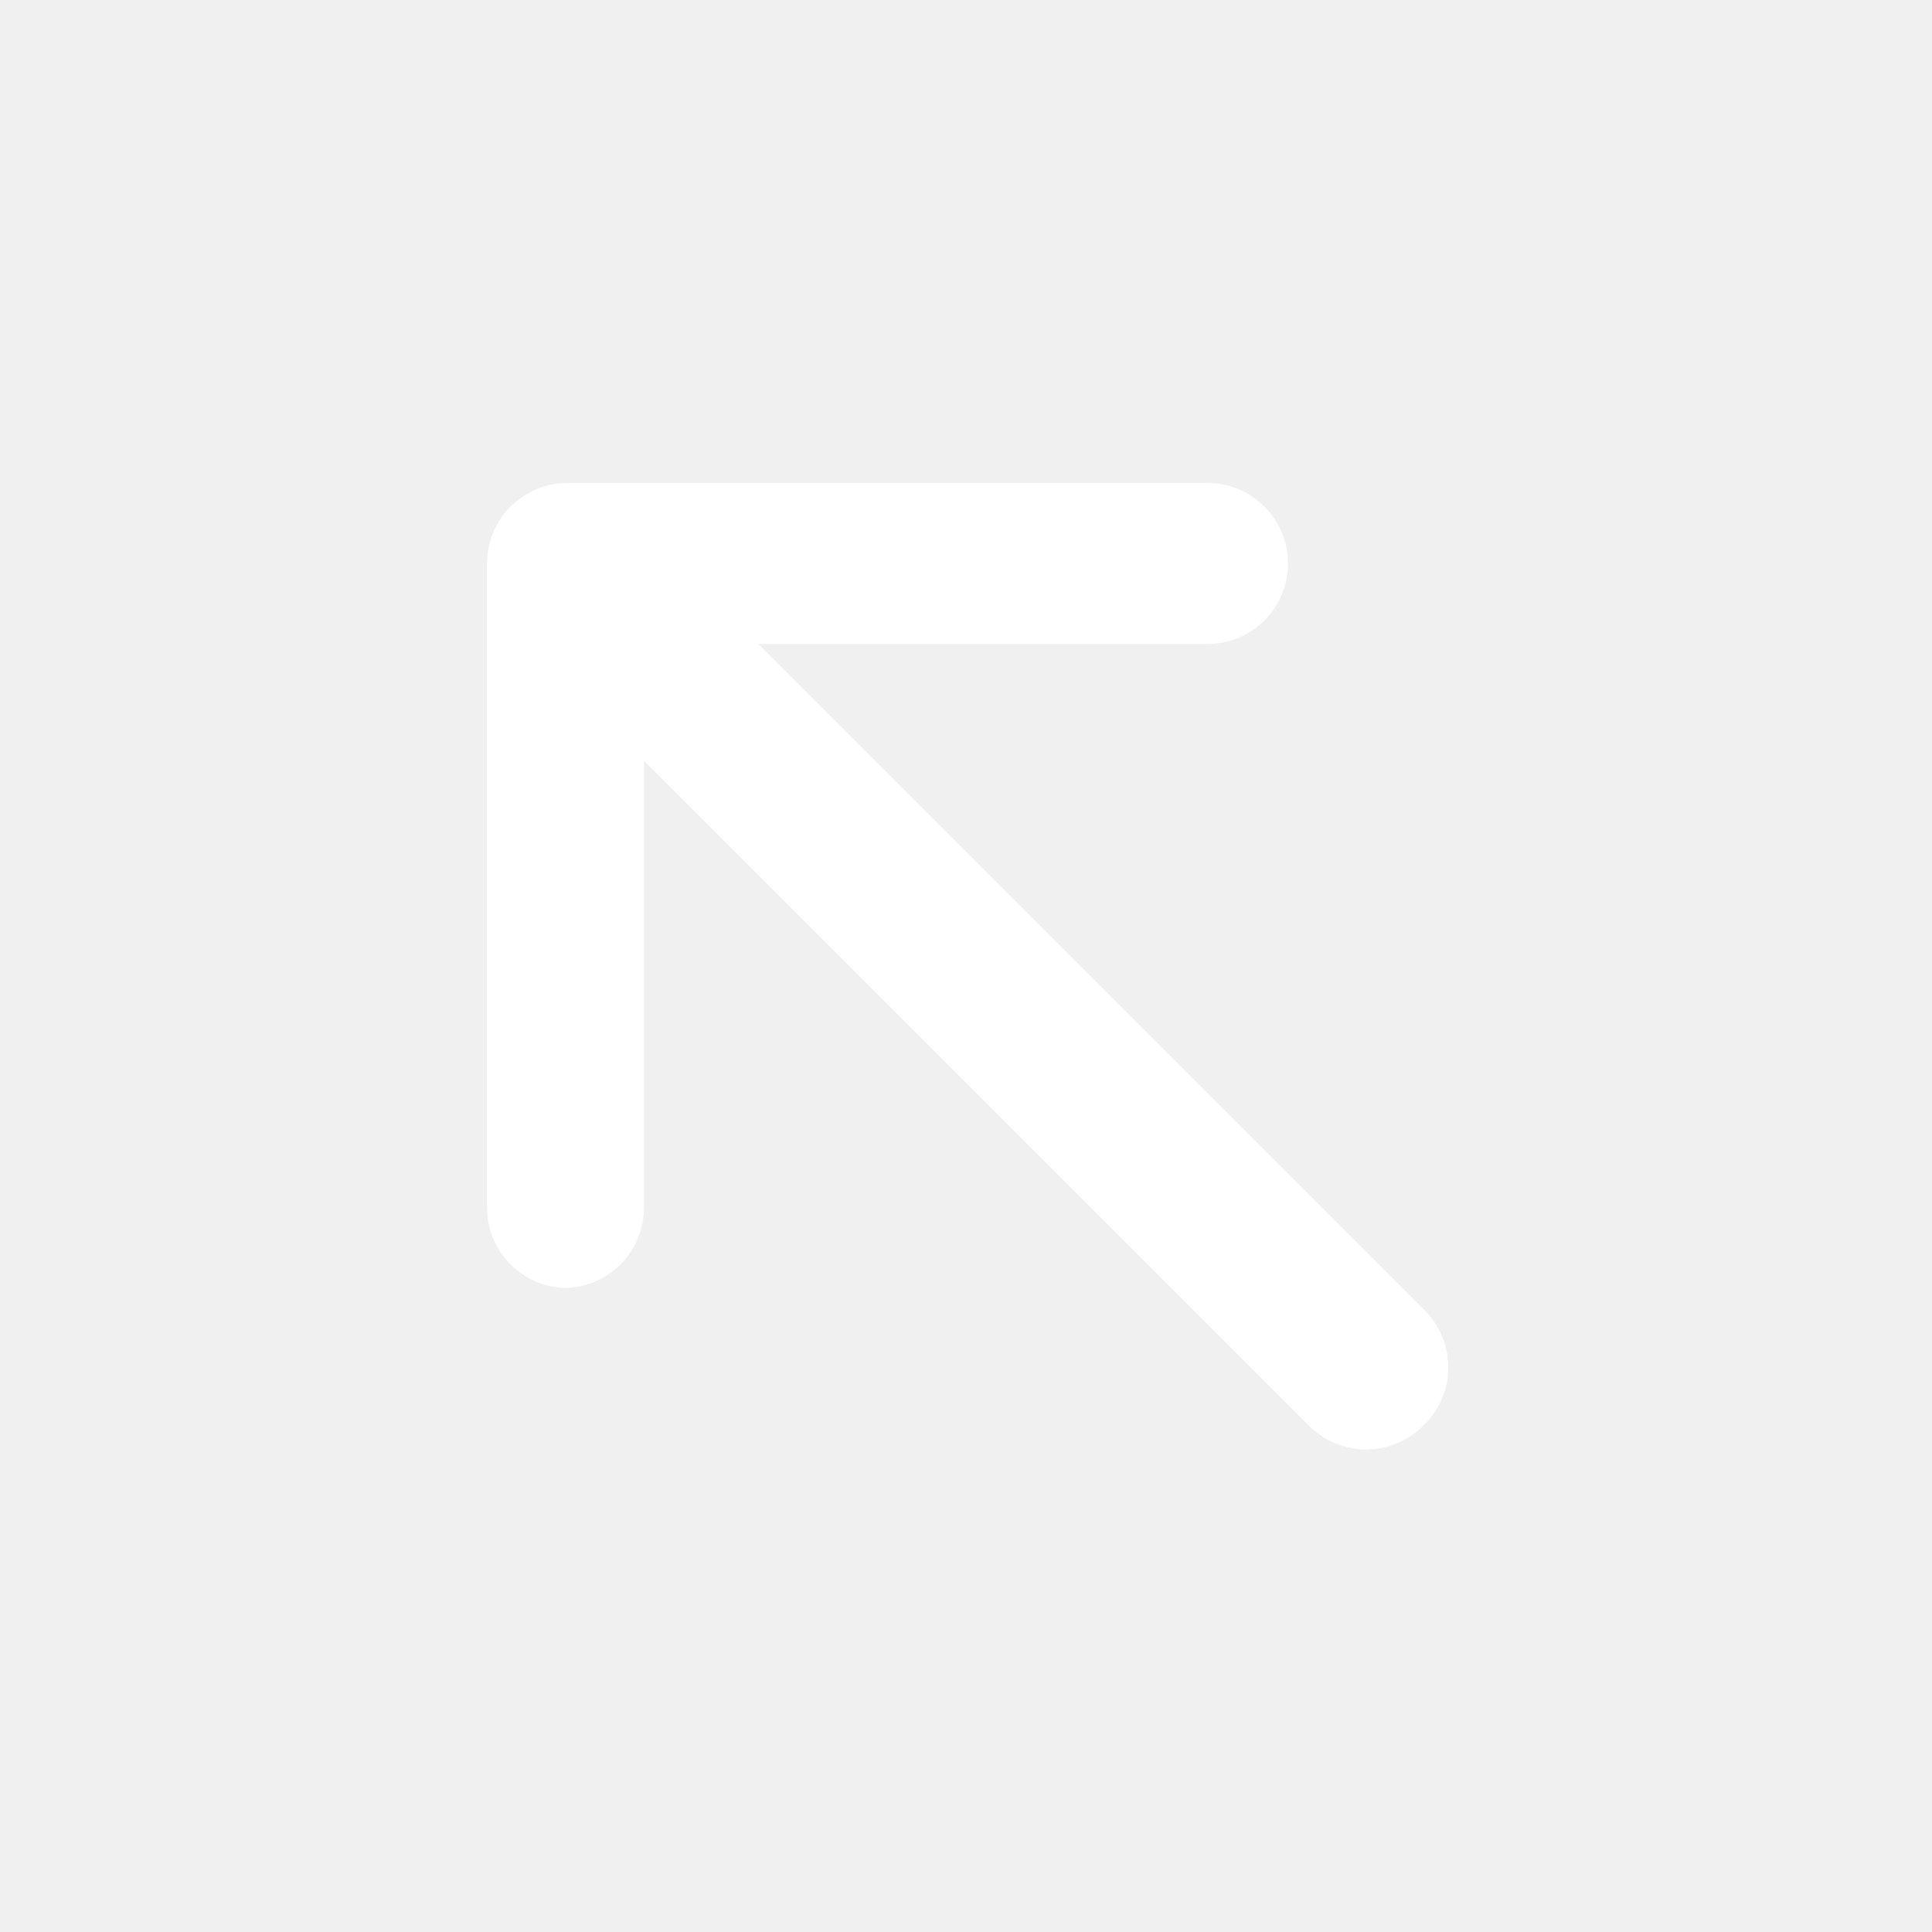
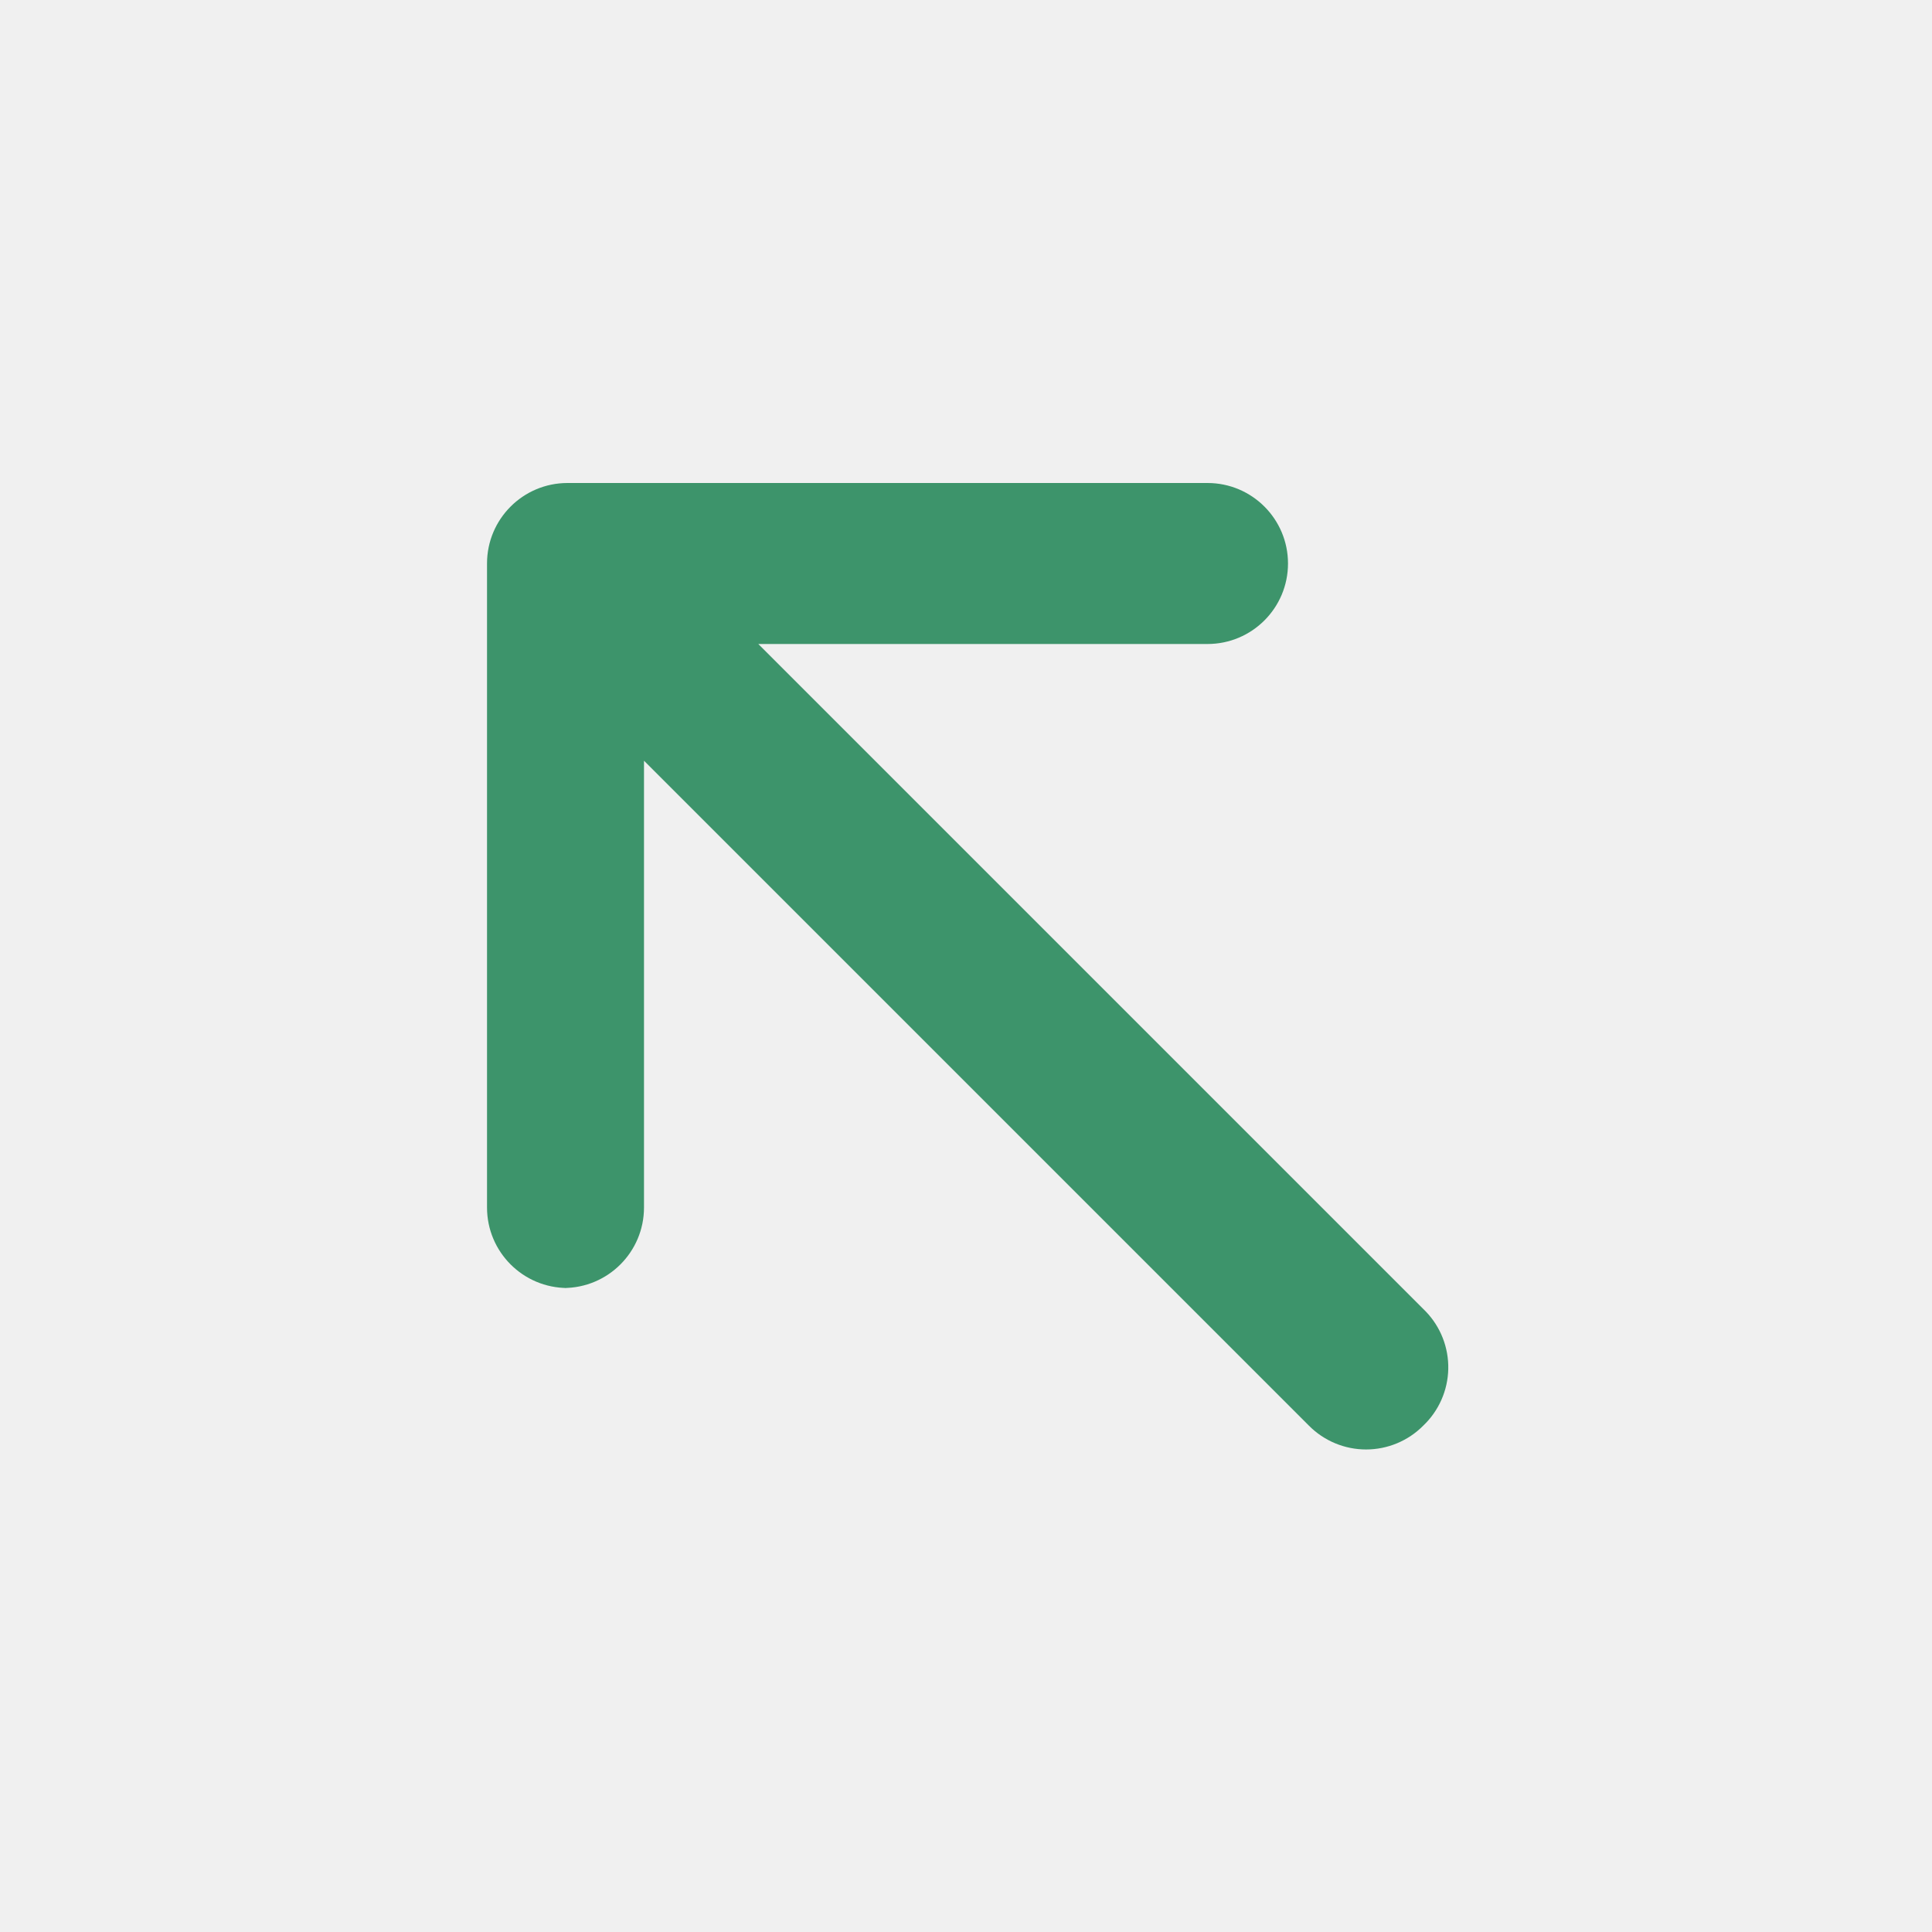
- <svg xmlns="http://www.w3.org/2000/svg" fill="#ffffff" width="147px" height="147px" viewBox="0 0 24 24">
+ <svg xmlns="http://www.w3.org/2000/svg" fill="#3D946B" width="147px" height="147px" viewBox="0 0 24 24">
  <g id="SVGRepo_bgCarrier" stroke-width="0" />
  <g id="SVGRepo_tracerCarrier" stroke-linecap="round" stroke-linejoin="round" />
  <g id="SVGRepo_iconCarrier">
    <g data-name="Layer 2">
      <g data-name="diagonal-arrow-left-up">
        <rect width="24" height="24" transform="rotate(90 12 12)" opacity="0" />
        <path d="M17.71 16.29L9.42 8H15a1 1 0 0 0 0-2H7.05a1 1 0 0 0-1 1v8a1 1 0 0 0 1 1H7a1 1 0 0 0 1-1V9.45l8.26 8.26a1 1 0 0 0 1.42 0 1 1 0 0 0 .03-1.42z" />
      </g>
    </g>
  </g>
</svg>
